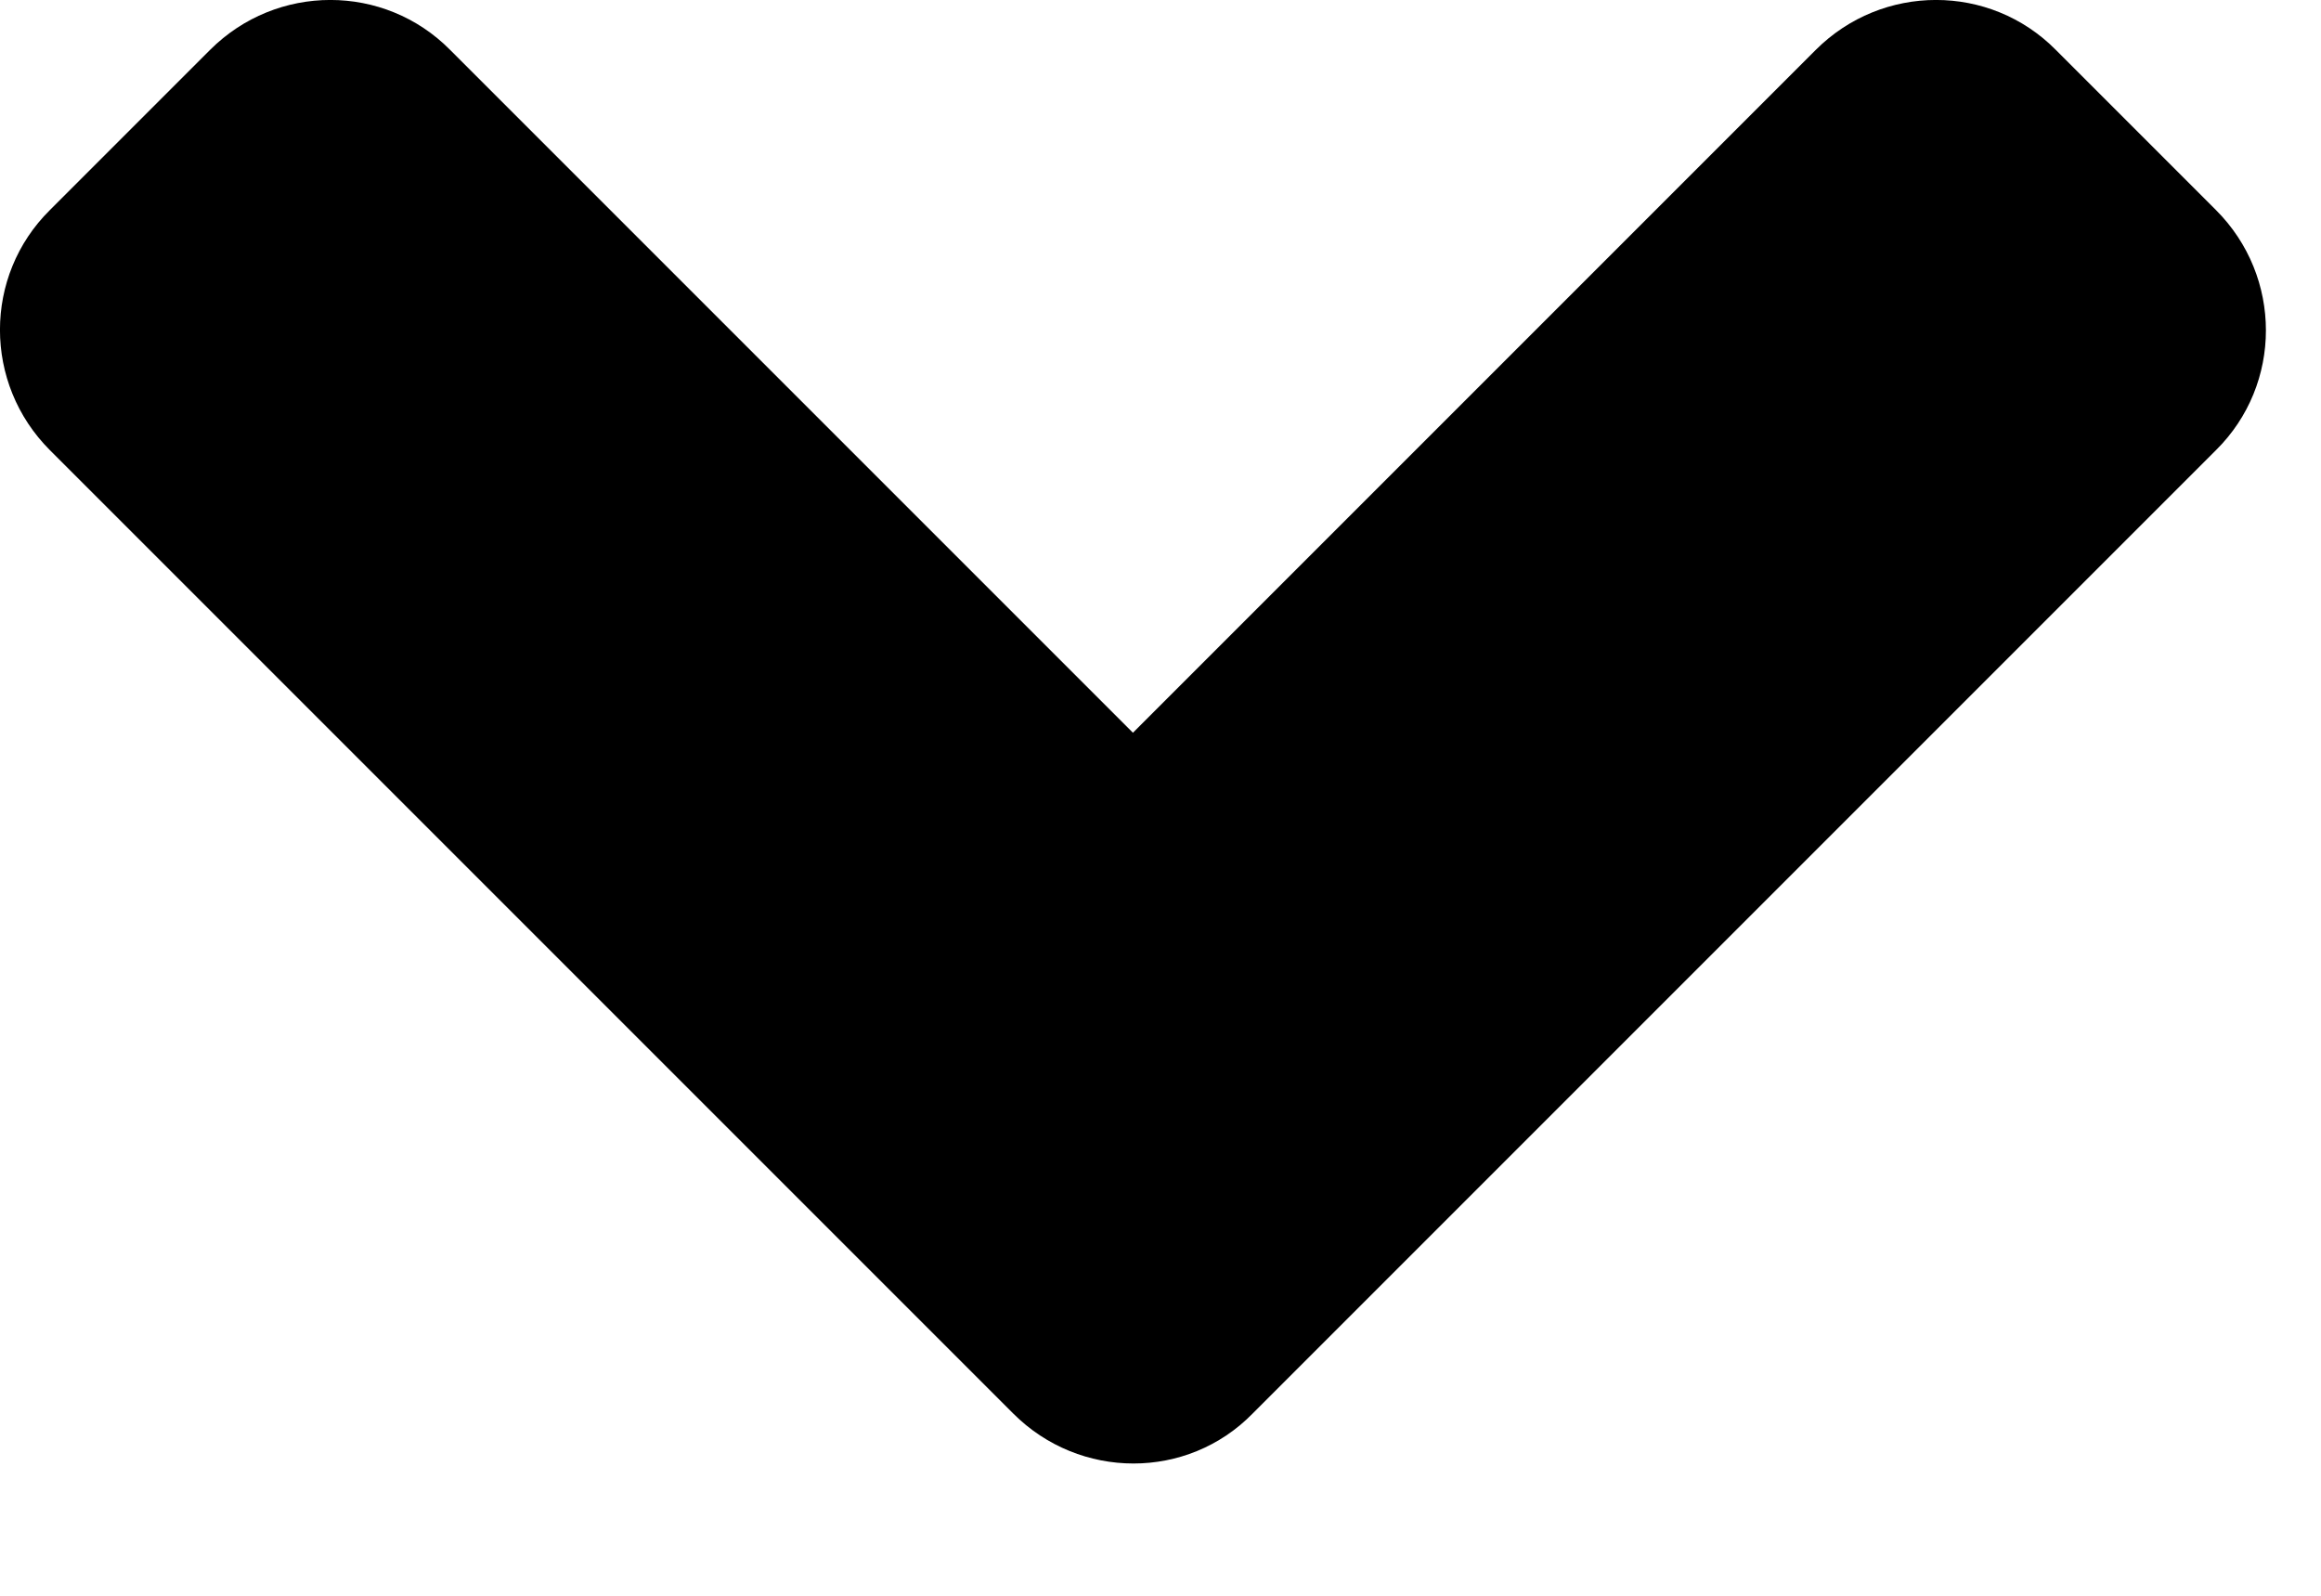
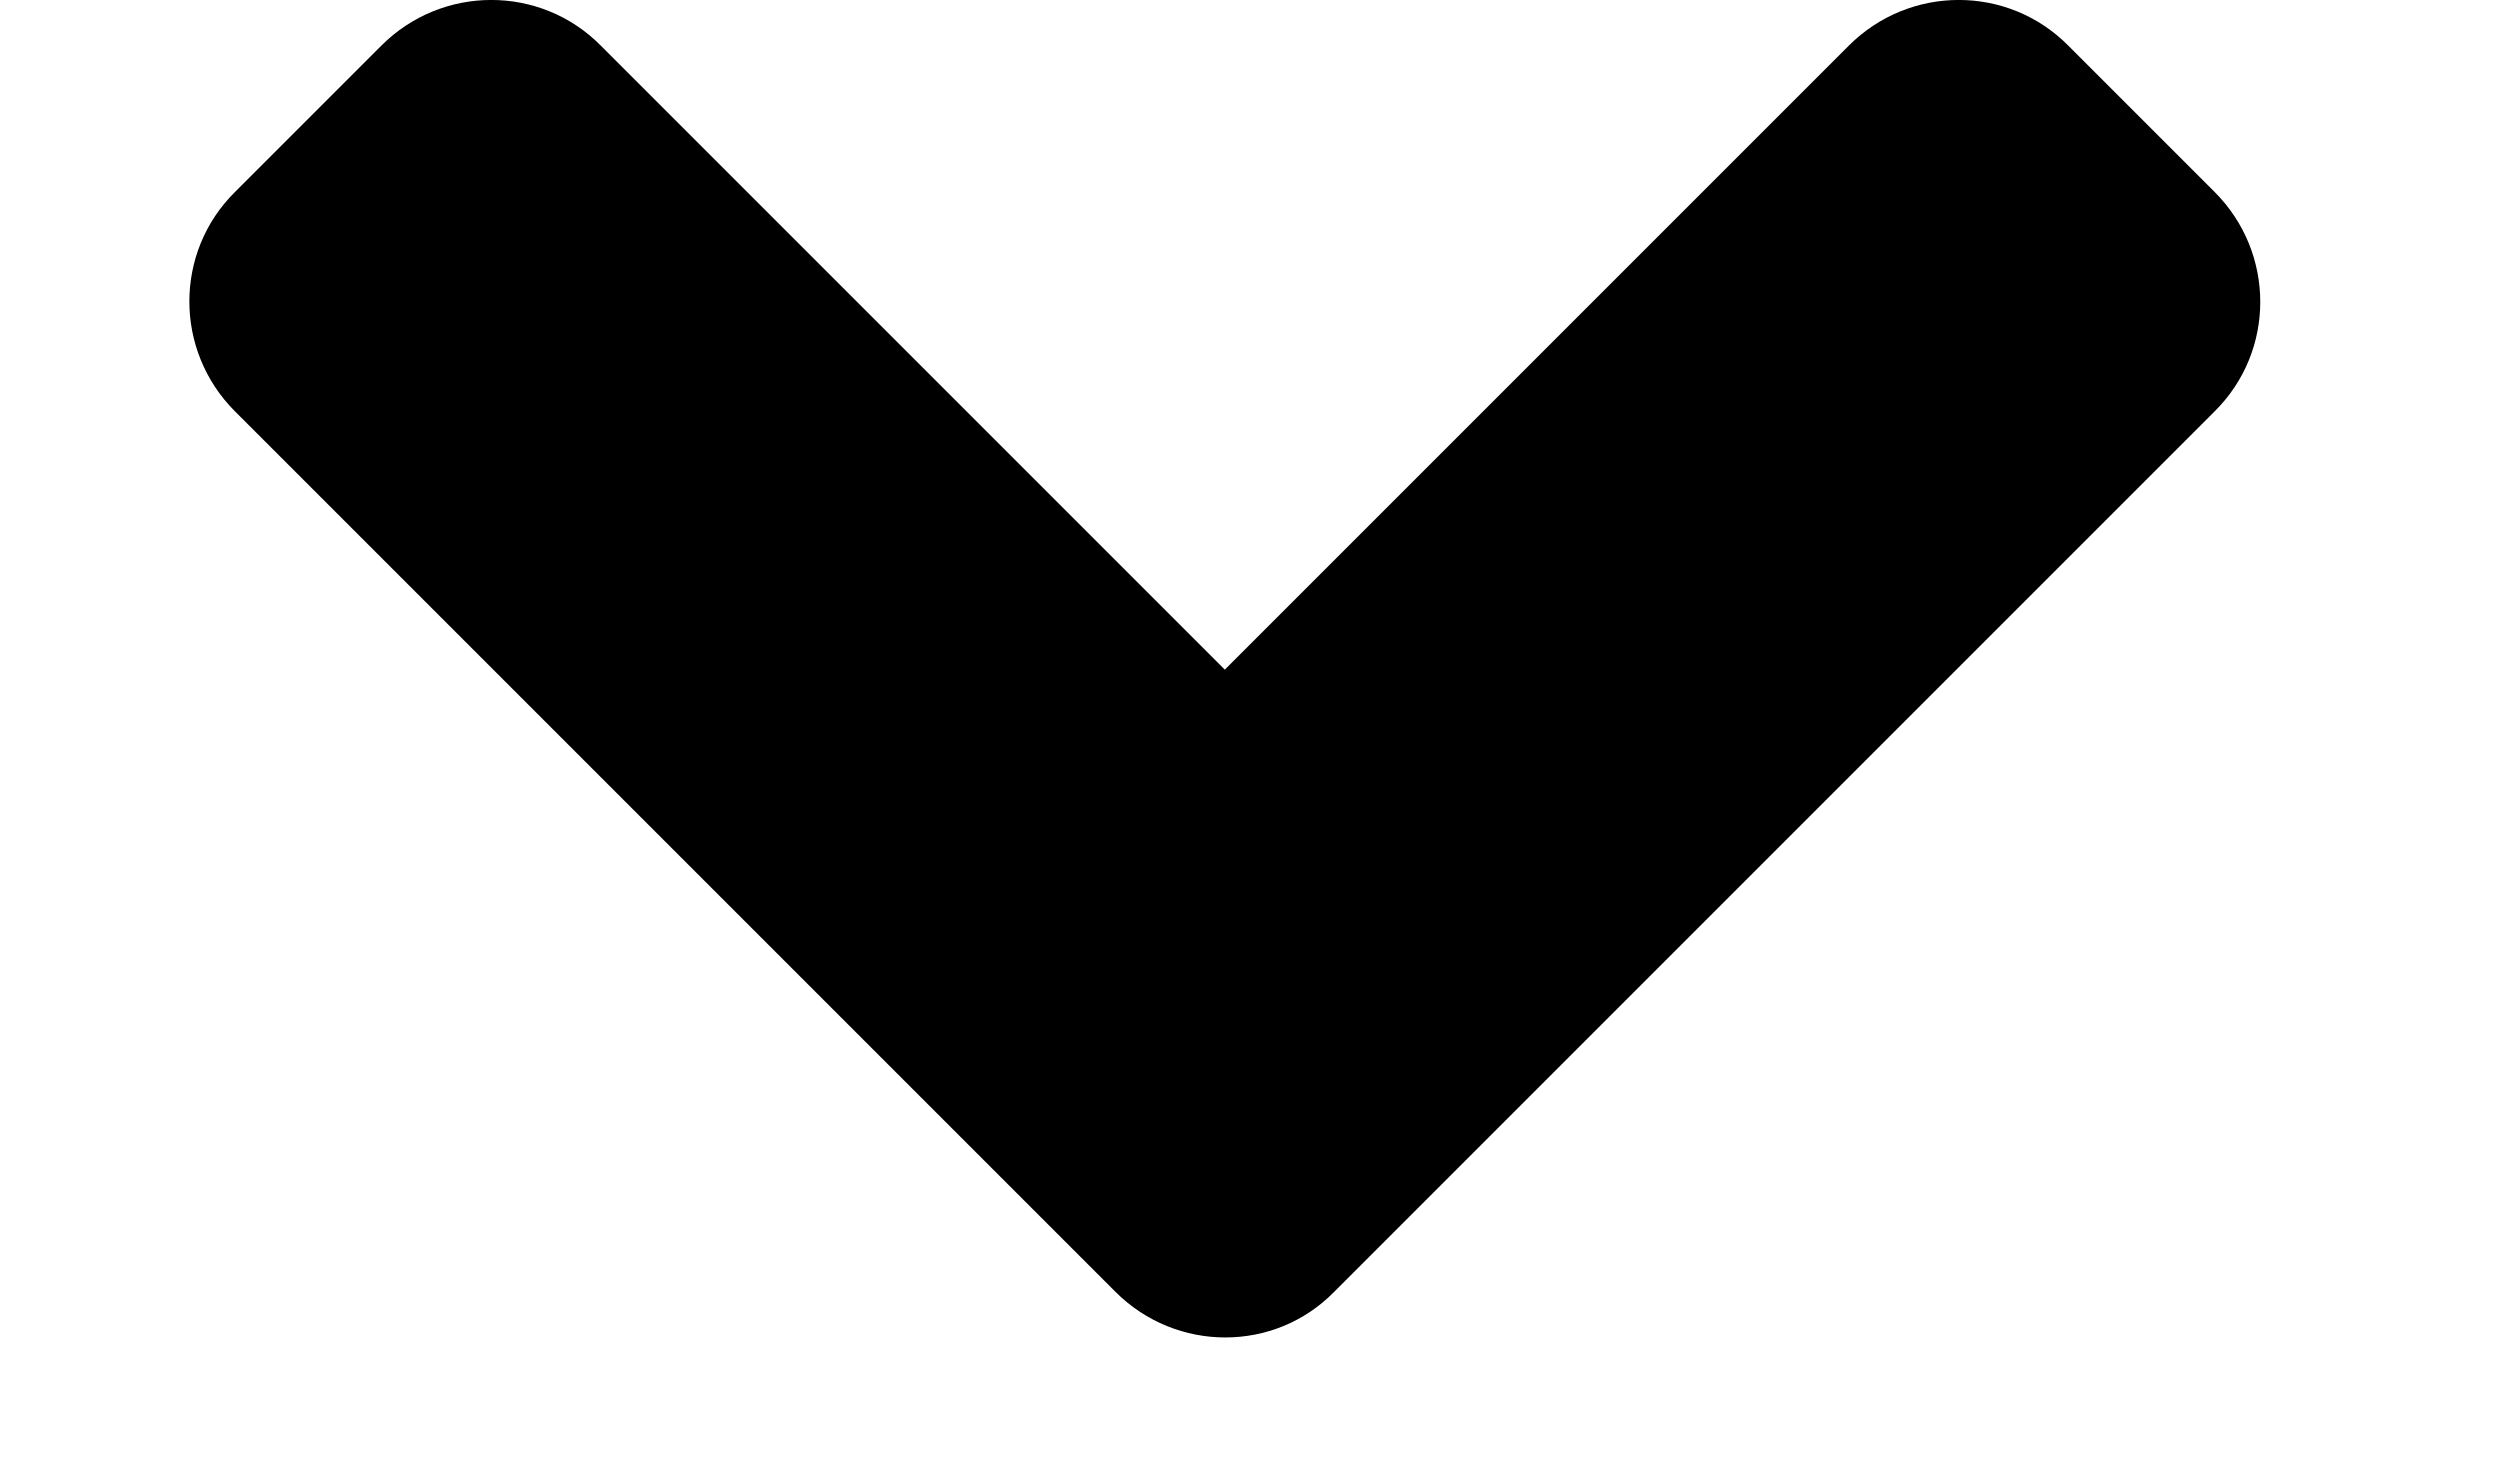
- <svg xmlns="http://www.w3.org/2000/svg" width="16" height="11" viewBox="0 0 16 11" fill="none">
+ <svg xmlns="http://www.w3.org/2000/svg" width="24" height="14" viewBox="0 0 16 11" fill="none">
  <path d="M6.985 9.744L0.344 3.103C-0.115 2.644 -0.115 1.902 0.344 1.448L1.448 0.344C1.907 -0.115 2.649 -0.115 3.103 0.344L7.81 5.051L12.517 0.344C12.976 -0.115 13.718 -0.115 14.172 0.344L15.276 1.448C15.735 1.907 15.735 2.649 15.276 3.103L8.635 9.744C8.186 10.203 7.444 10.203 6.985 9.744V9.744Z" fill="currentColor" />
</svg>
